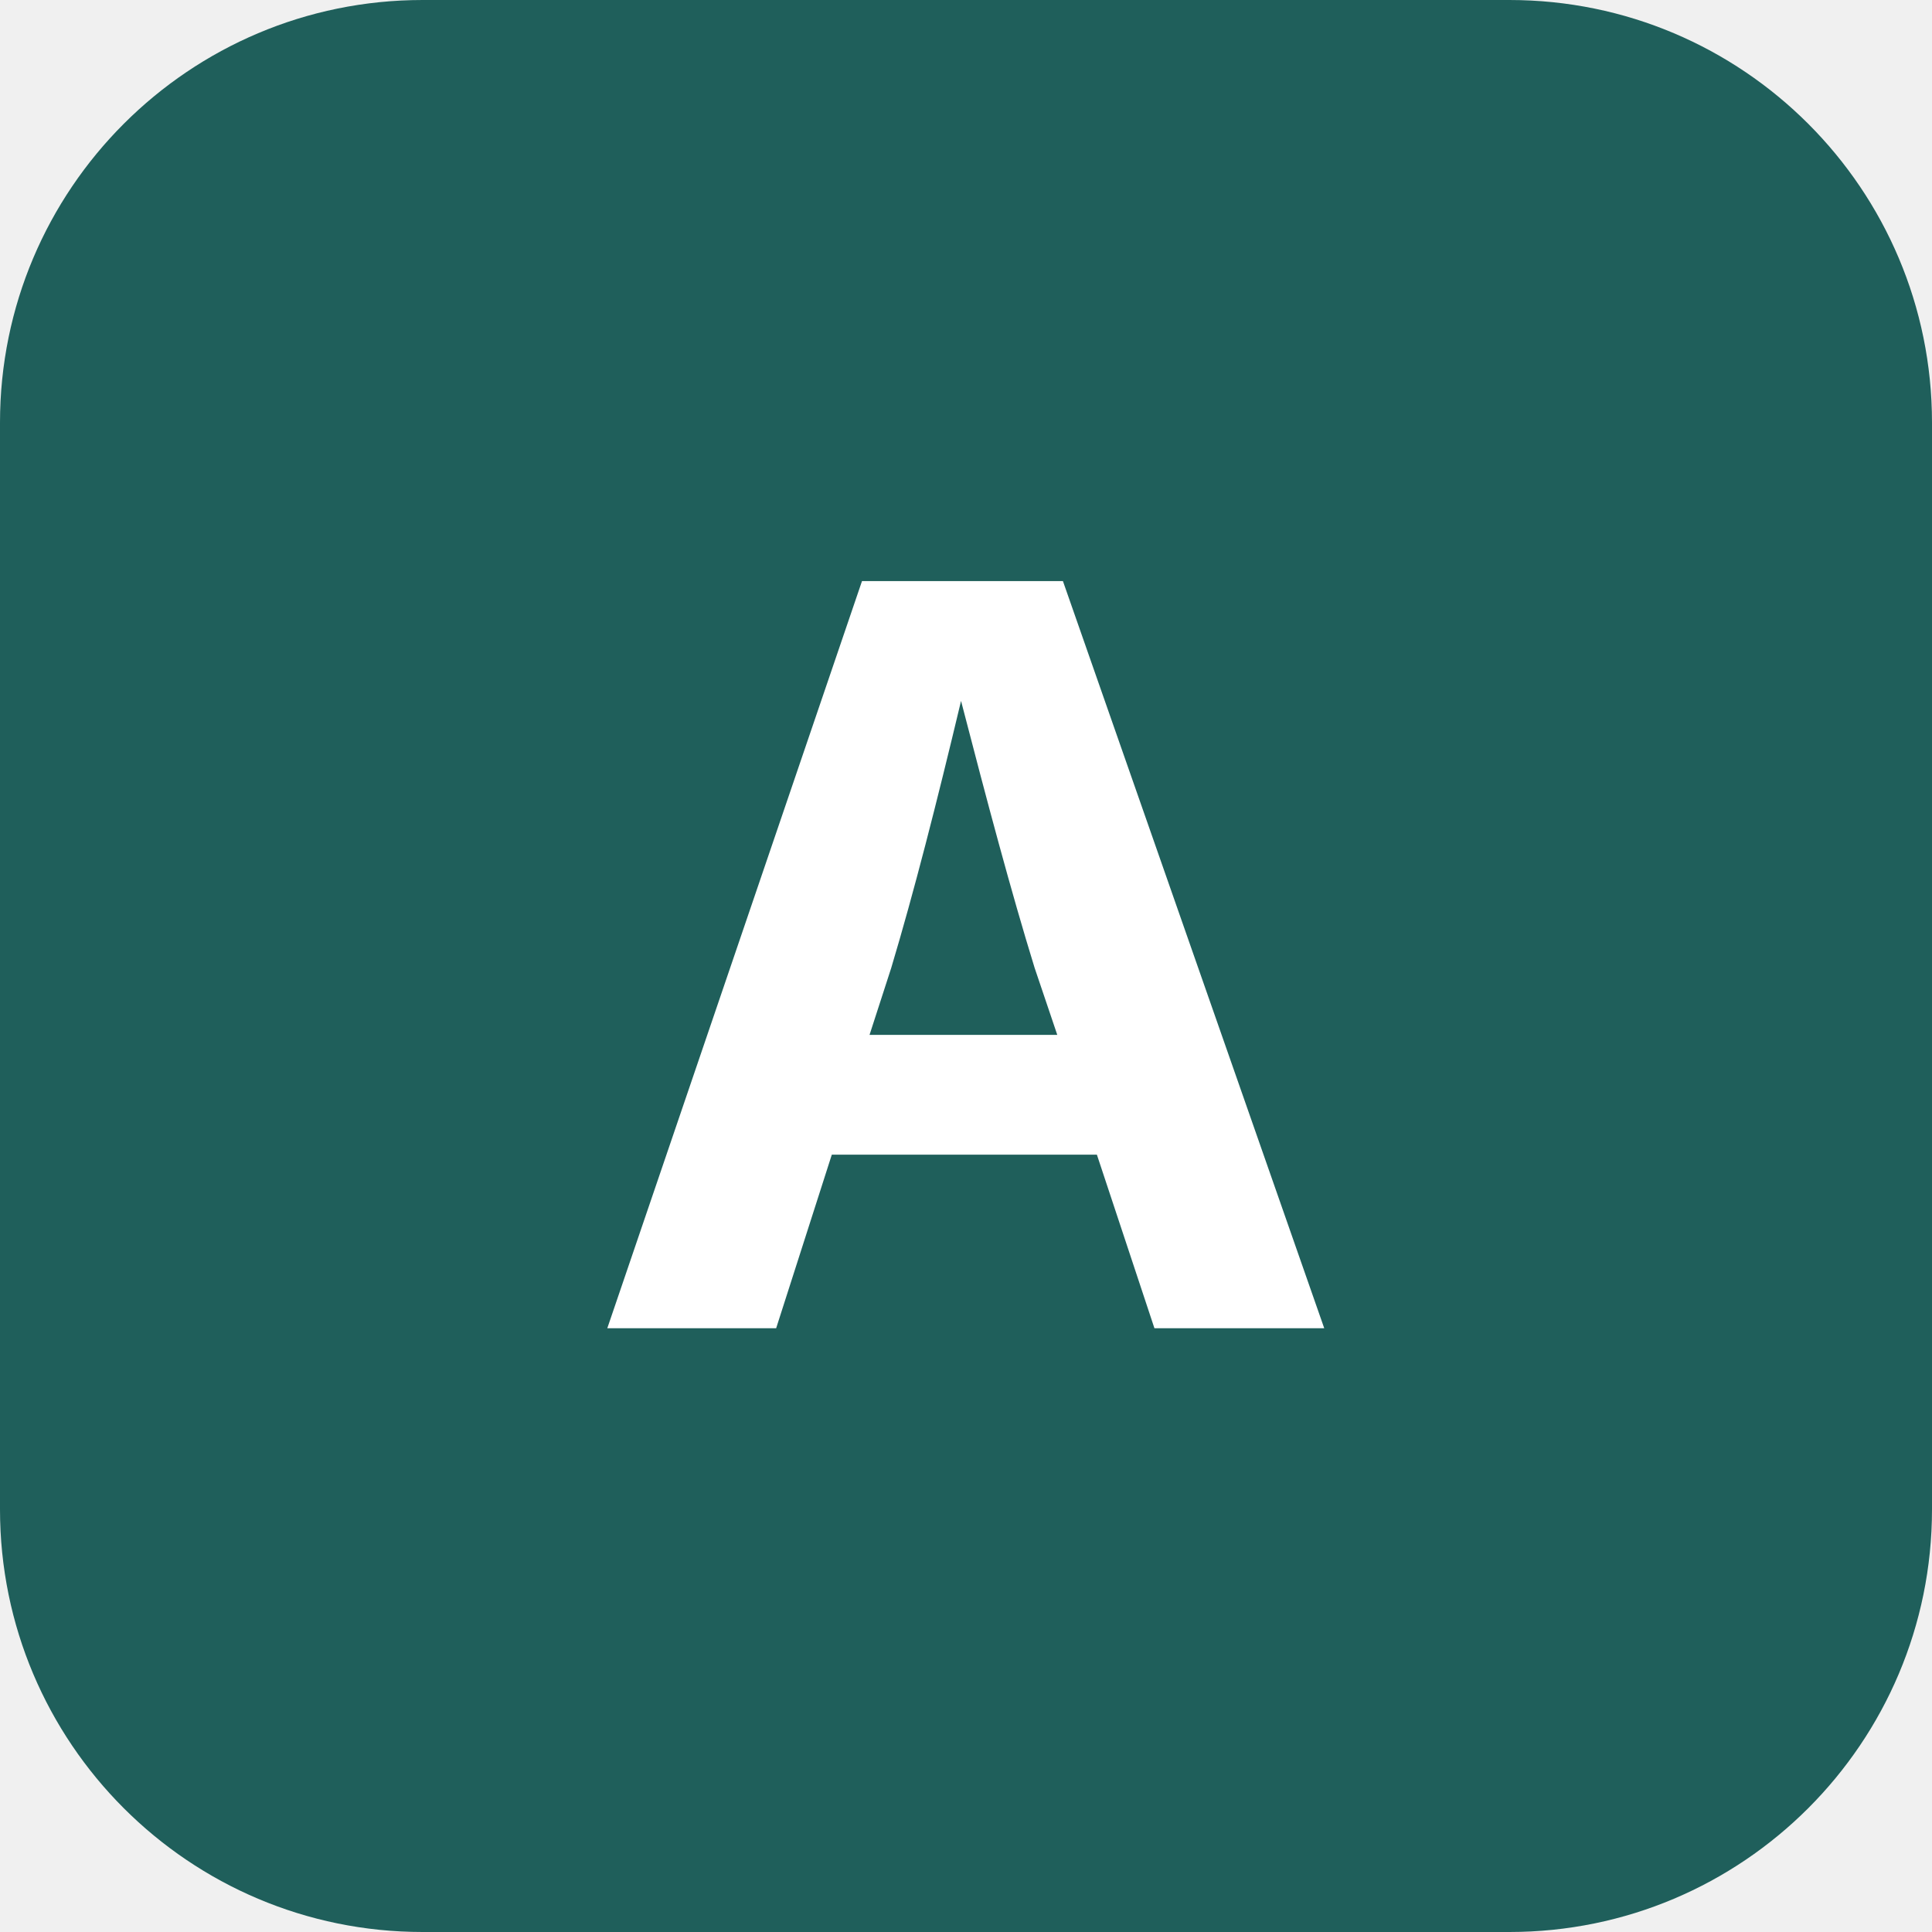
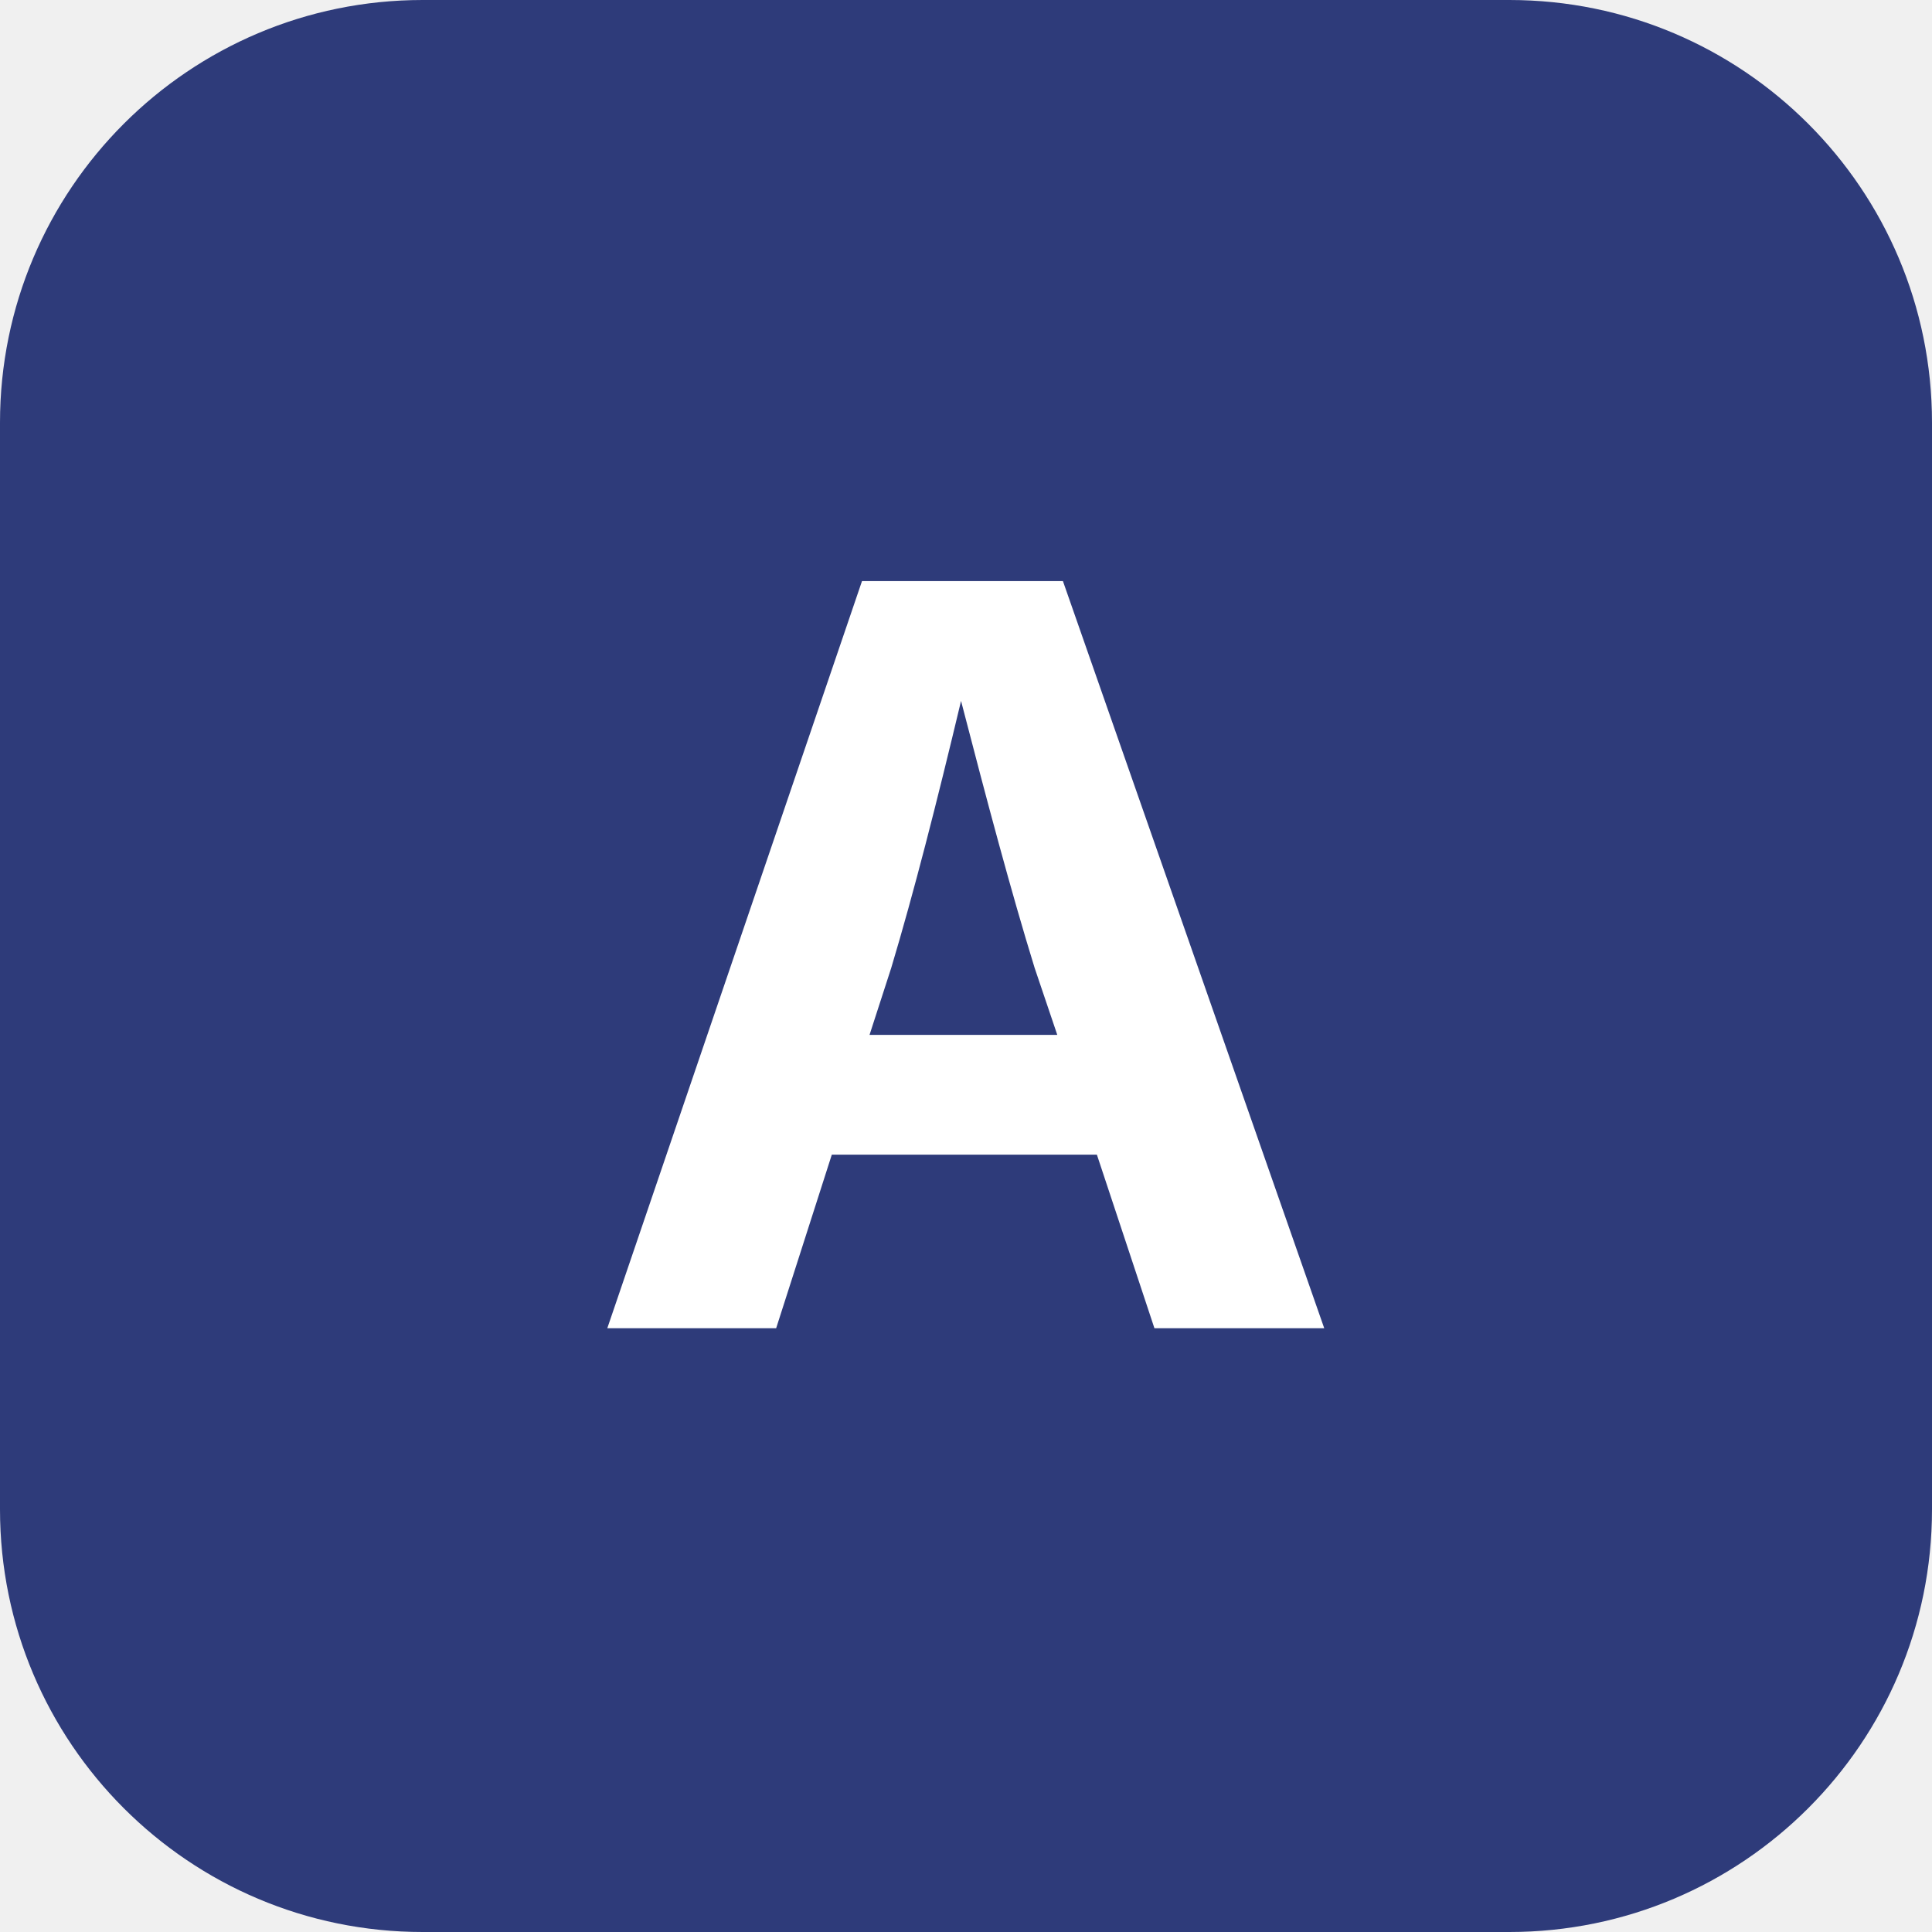
<svg xmlns="http://www.w3.org/2000/svg" width="32" height="32" viewBox="0 0 32 32">
-   <rect width="32" height="32" rx="7" fill="#1f5f5b" />
+   <rect width="32" height="32" rx="7" fill="#2e3b7a" />
  <text x="16" y="22" text-anchor="middle" font-family="system-ui, -apple-system, sans-serif" font-size="17" font-weight="700" fill="#ffffff">A</text>
</svg>
